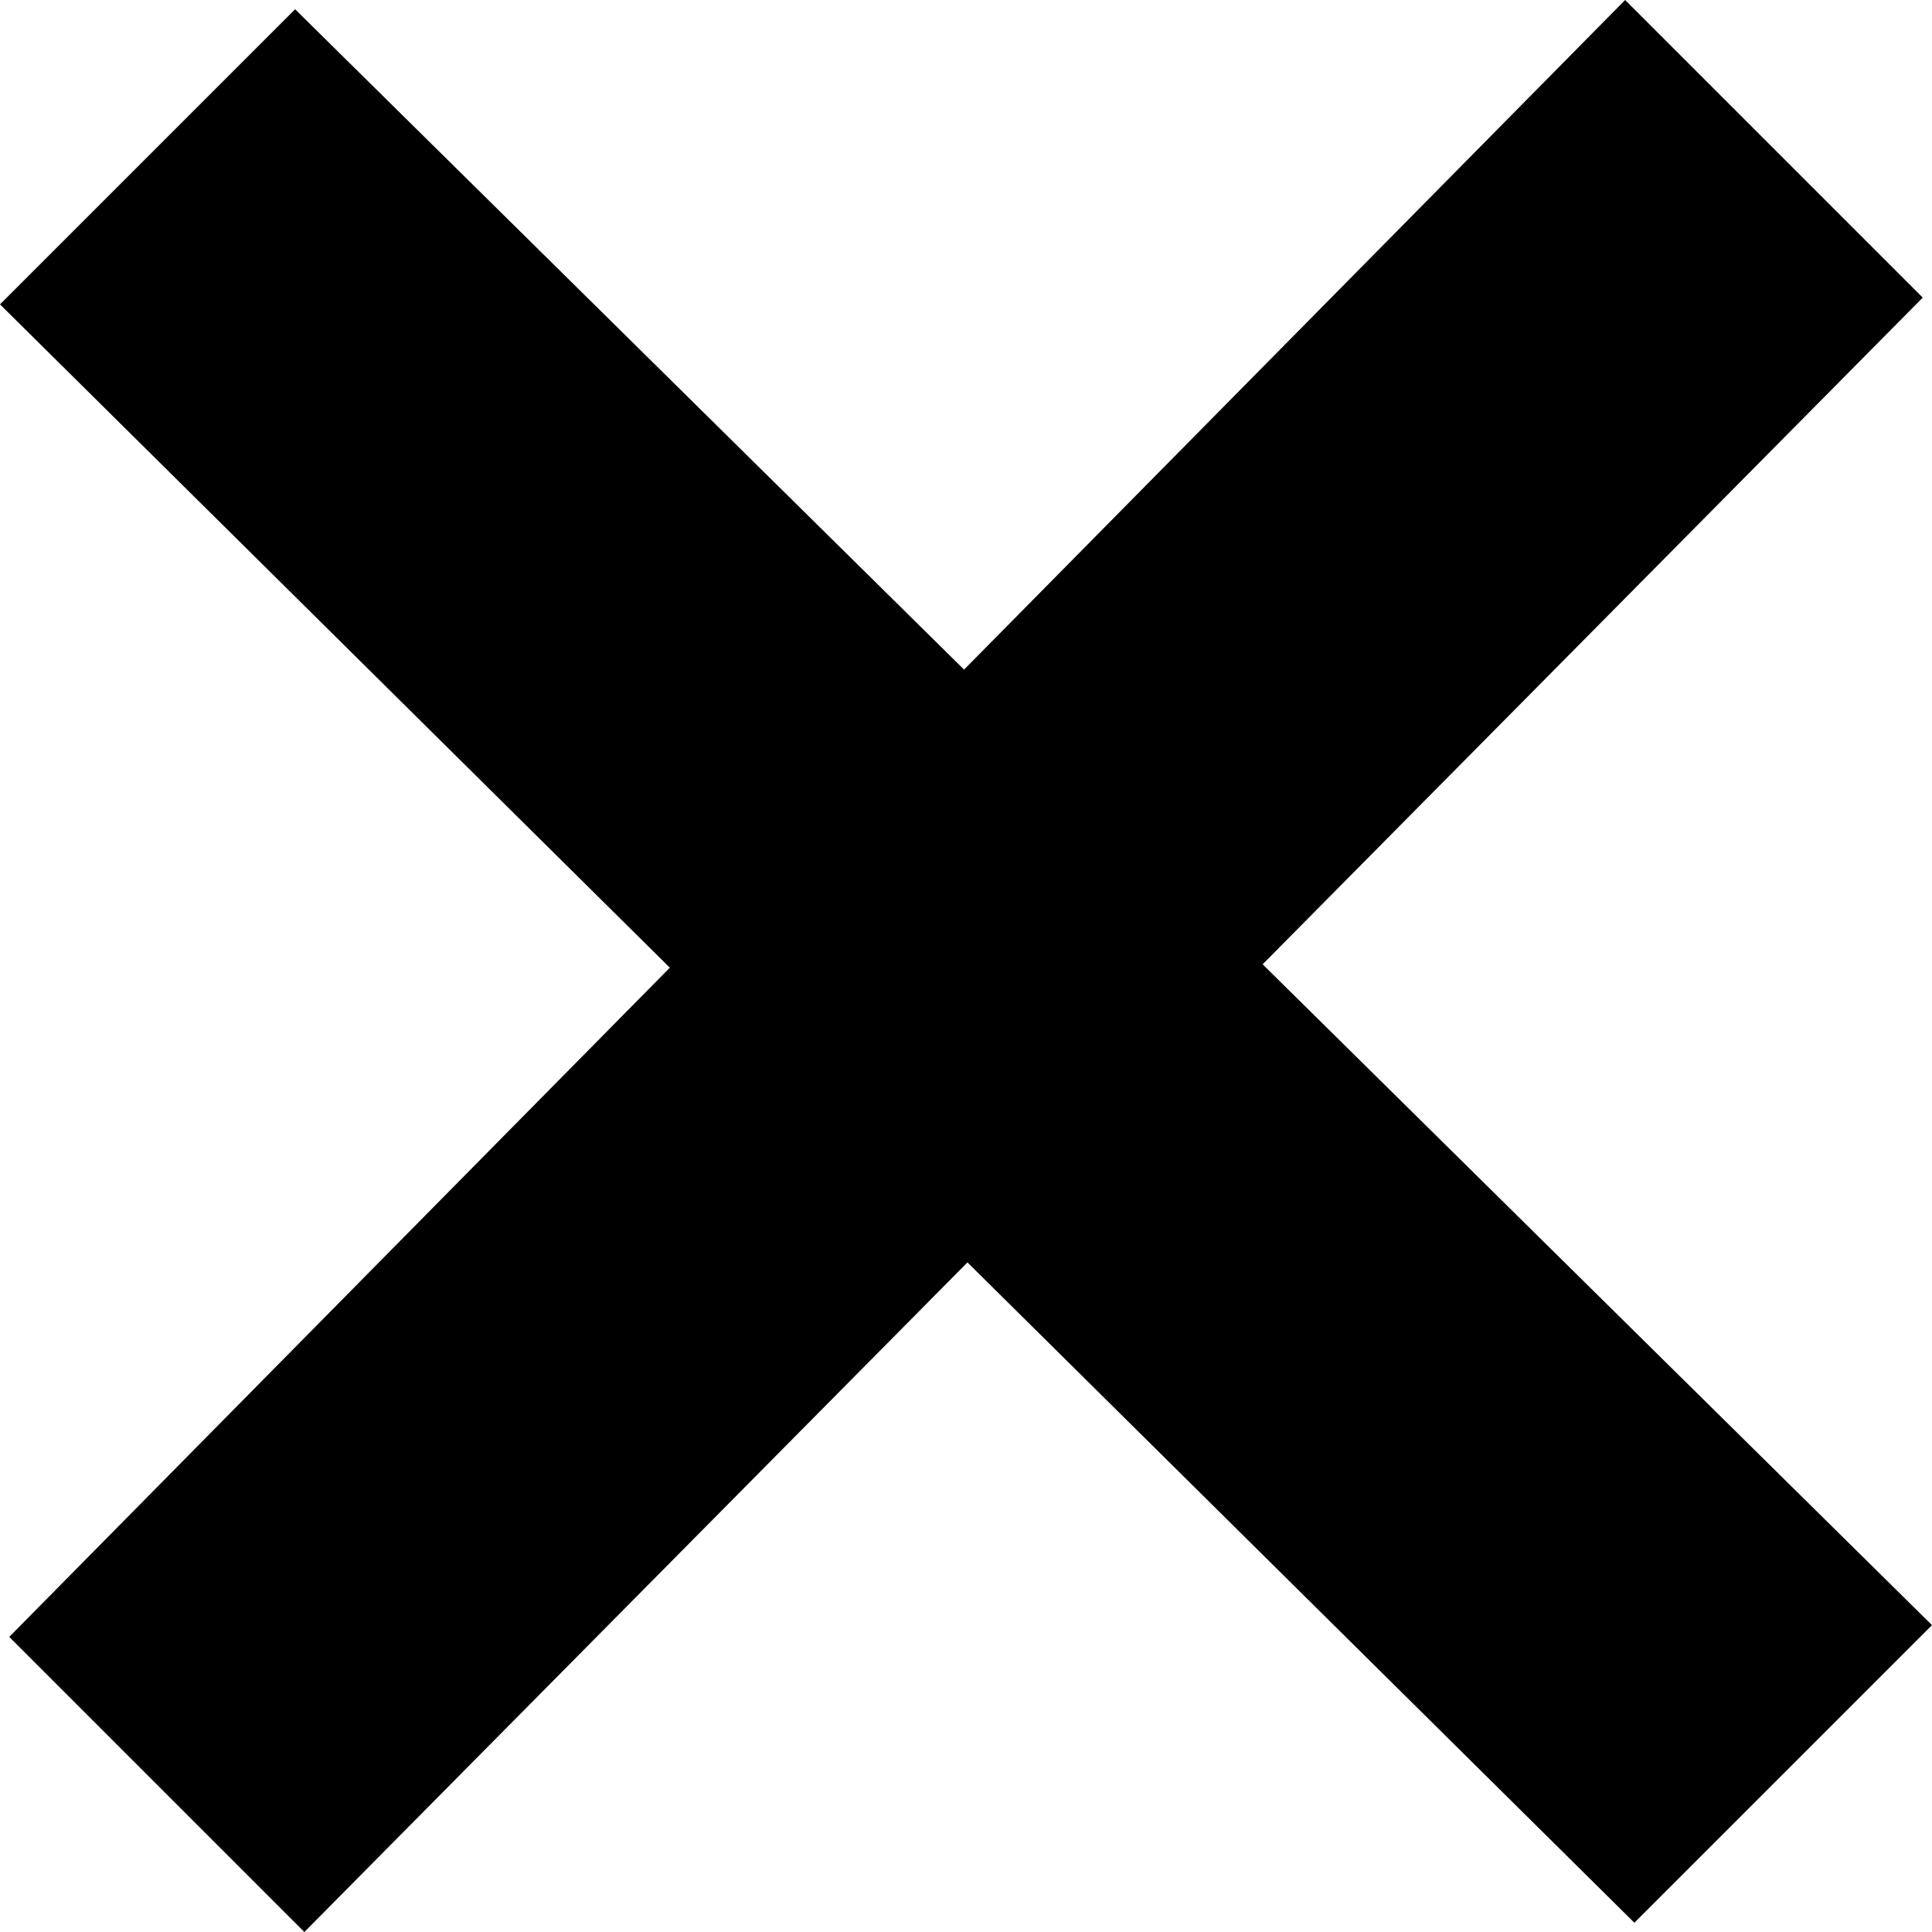
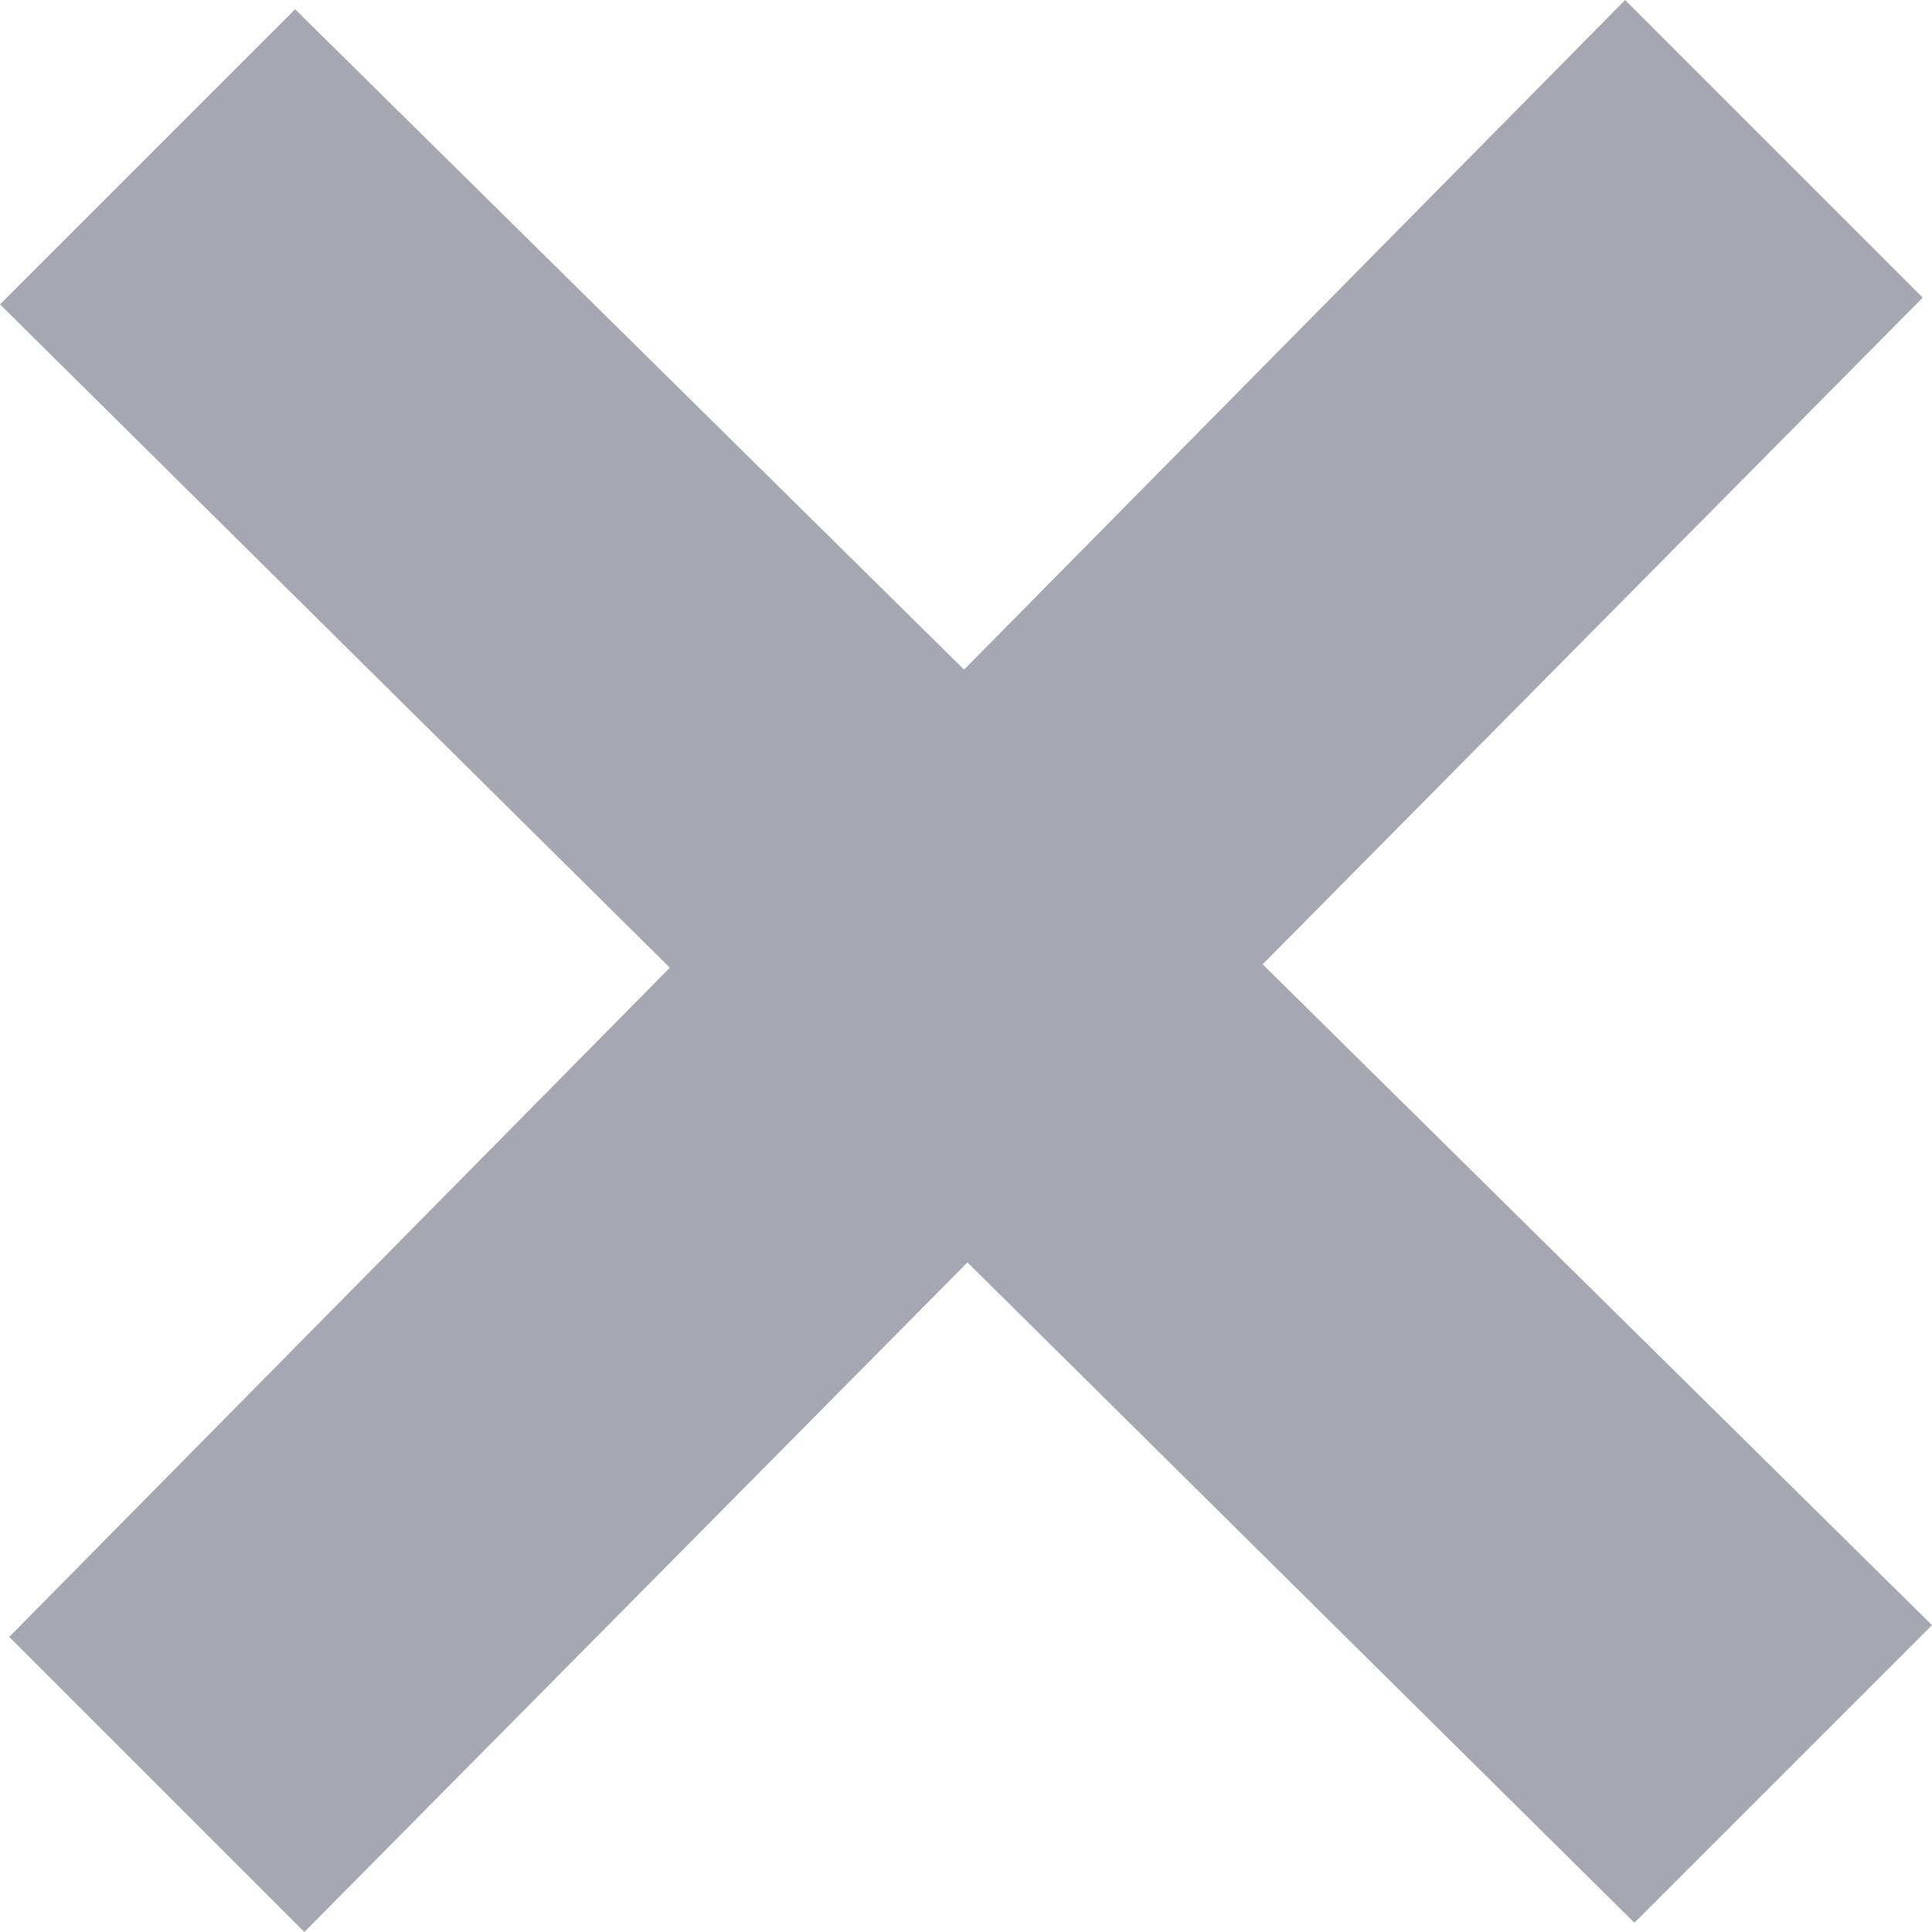
- <svg xmlns="http://www.w3.org/2000/svg" width="24" height="24" viewBox="0 0 24 24">
+ <svg xmlns="http://www.w3.org/2000/svg" width="10" height="10" fill="#A5A8B3" viewBox="0 0 24 24">
  <path d="M24 20.188l-8.315-8.209 8.2-8.282-3.697-3.697-8.212 8.318-8.31-8.203-3.666 3.666 8.321 8.24-8.206 8.313 3.666 3.666 8.237-8.318 8.285 8.203z" />
</svg>
